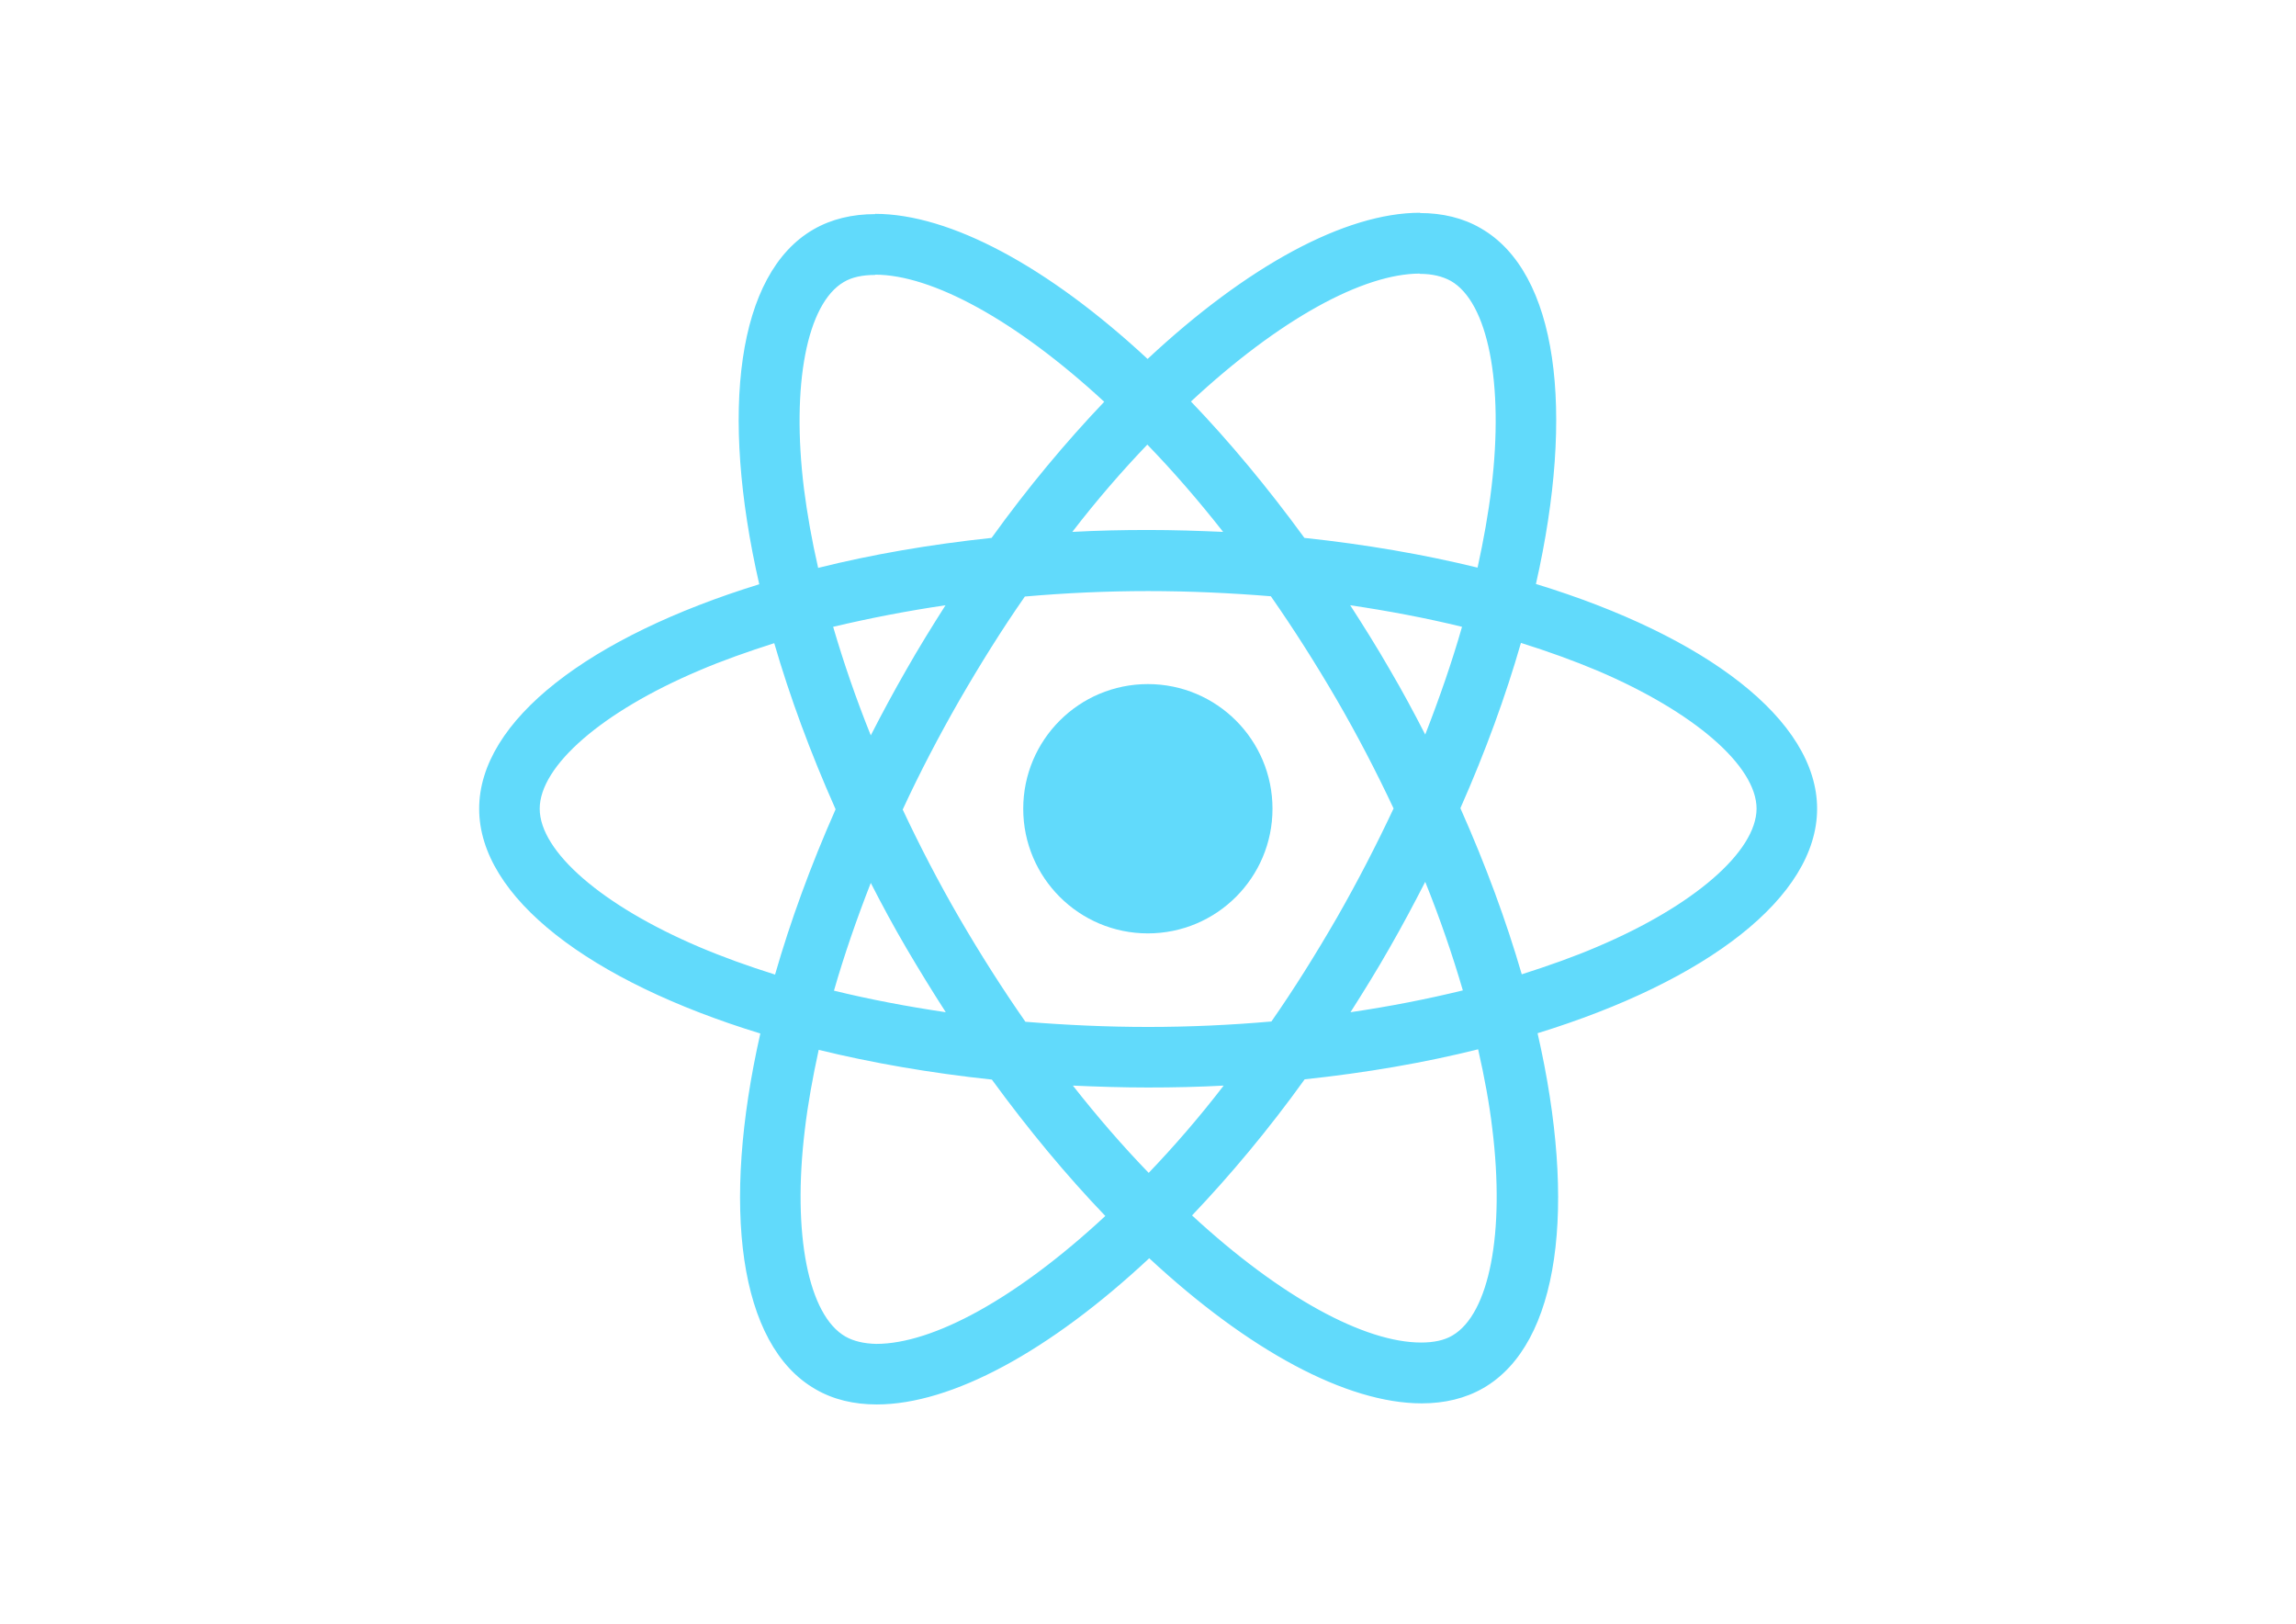
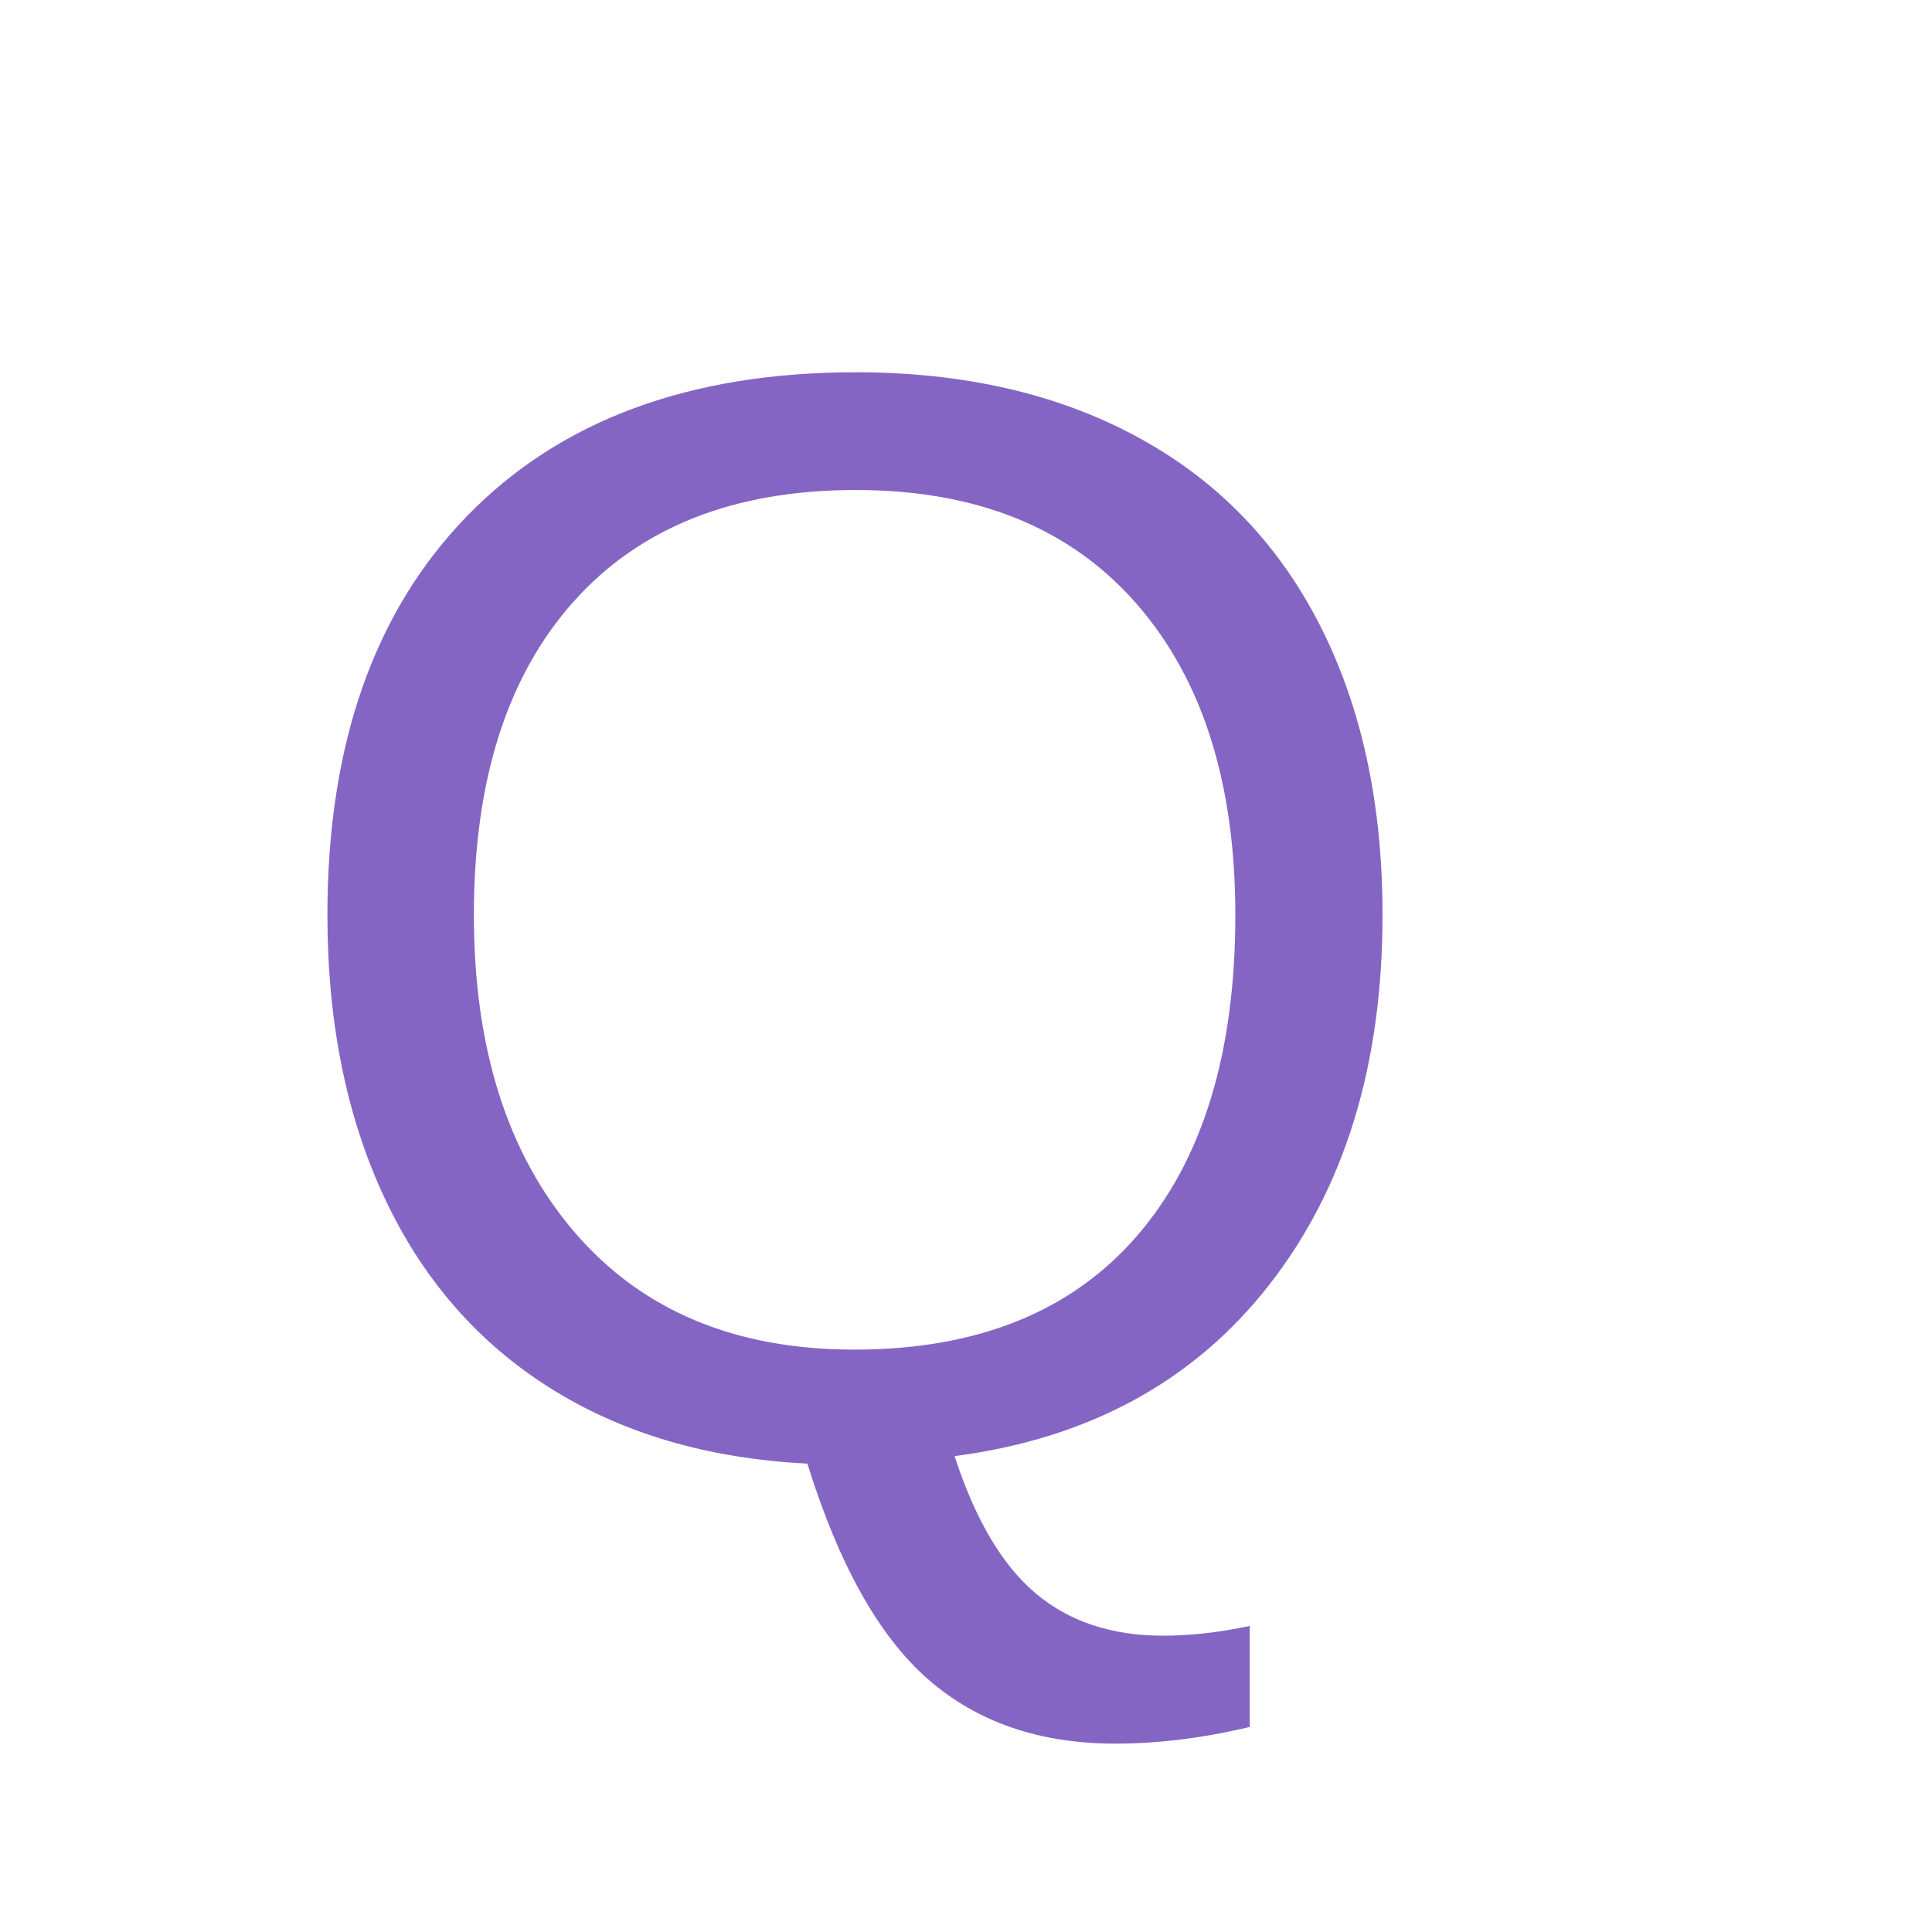
- <svg xmlns="http://www.w3.org/2000/svg" viewBox="0 0 841.9 595.3">
-   <g fill="#61DAFB">
-     <path d="M666.3 296.5c0-32.5-40.7-63.3-103.1-82.4 14.4-63.6 8-114.2-20.2-130.4-6.5-3.8-14.1-5.6-22.4-5.6v22.3c4.6 0 8.3.9 11.4 2.6 13.6 7.8 19.5 37.5 14.9 75.7-1.1 9.4-2.9 19.3-5.1 29.4-19.6-4.8-41-8.5-63.5-10.9-13.5-18.5-27.5-35.3-41.6-50 32.6-30.3 63.2-46.9 84-46.9V78c-27.5 0-63.5 19.6-99.9 53.6-36.4-33.8-72.4-53.2-99.9-53.2v22.3c20.7 0 51.4 16.5 84 46.6-14 14.7-28 31.4-41.3 49.9-22.6 2.4-44 6.1-63.6 11-2.3-10-4-19.7-5.2-29-4.7-38.2 1.1-67.9 14.6-75.8 3-1.8 6.9-2.6 11.5-2.6V78.5c-8.4 0-16 1.8-22.6 5.6-28.1 16.2-34.4 66.7-19.9 130.1-62.2 19.2-102.7 49.9-102.7 82.3 0 32.5 40.7 63.3 103.1 82.4-14.4 63.6-8 114.2 20.2 130.4 6.5 3.8 14.1 5.6 22.5 5.6 27.5 0 63.5-19.6 99.9-53.6 36.4 33.8 72.4 53.2 99.9 53.2 8.4 0 16-1.8 22.6-5.6 28.1-16.2 34.4-66.7 19.9-130.1 62-19.1 102.5-49.9 102.5-82.3zm-130.2-66.7c-3.7 12.9-8.3 26.2-13.5 39.5-4.1-8-8.4-16-13.1-24-4.6-8-9.5-15.8-14.4-23.4 14.2 2.1 27.9 4.7 41 7.9zm-45.8 106.5c-7.8 13.5-15.8 26.3-24.1 38.2-14.9 1.3-30 2-45.2 2-15.1 0-30.2-.7-45-1.9-8.3-11.9-16.4-24.6-24.2-38-7.6-13.1-14.5-26.4-20.8-39.8 6.2-13.4 13.2-26.8 20.7-39.9 7.8-13.5 15.8-26.3 24.1-38.2 14.9-1.3 30-2 45.2-2 15.1 0 30.2.7 45 1.9 8.3 11.9 16.4 24.6 24.2 38 7.6 13.1 14.5 26.4 20.8 39.8-6.3 13.4-13.2 26.8-20.7 39.9zm32.3-13c5.4 13.4 10 26.8 13.8 39.8-13.1 3.2-26.9 5.9-41.2 8 4.9-7.7 9.8-15.6 14.4-23.7 4.6-8 8.9-16.1 13-24.1zM421.2 430c-9.3-9.6-18.6-20.3-27.8-32 9 .4 18.2.7 27.5.7 9.4 0 18.7-.2 27.8-.7-9 11.7-18.3 22.4-27.5 32zm-74.4-58.9c-14.2-2.1-27.9-4.7-41-7.9 3.7-12.9 8.3-26.2 13.5-39.5 4.1 8 8.4 16 13.1 24 4.7 8 9.5 15.8 14.4 23.4zM420.7 163c9.3 9.6 18.6 20.3 27.8 32-9-.4-18.2-.7-27.5-.7-9.4 0-18.7.2-27.8.7 9-11.7 18.3-22.4 27.5-32zm-74 58.9c-4.9 7.7-9.8 15.6-14.4 23.7-4.6 8-8.9 16-13 24-5.4-13.4-10-26.8-13.8-39.8 13.1-3.1 26.9-5.8 41.2-7.9zm-90.5 125.2c-35.4-15.1-58.3-34.9-58.3-50.6 0-15.7 22.9-35.6 58.3-50.6 8.6-3.7 18-7 27.7-10.1 5.7 19.6 13.2 40 22.5 60.9-9.2 20.8-16.6 41.1-22.2 60.6-9.9-3.1-19.3-6.5-28-10.2zM310 490c-13.6-7.8-19.5-37.5-14.9-75.7 1.1-9.4 2.9-19.3 5.1-29.4 19.6 4.8 41 8.5 63.5 10.9 13.5 18.5 27.5 35.3 41.6 50-32.6 30.3-63.2 46.9-84 46.9-4.5-.1-8.3-1-11.3-2.7zm237.2-76.2c4.7 38.2-1.1 67.9-14.6 75.8-3 1.8-6.9 2.6-11.5 2.6-20.7 0-51.4-16.5-84-46.6 14-14.7 28-31.4 41.3-49.9 22.6-2.4 44-6.1 63.6-11 2.3 10.1 4.1 19.8 5.2 29.1zm38.5-66.7c-8.6 3.7-18 7-27.7 10.1-5.7-19.6-13.2-40-22.5-60.9 9.2-20.8 16.6-41.1 22.2-60.6 9.9 3.1 19.3 6.5 28.1 10.2 35.4 15.1 58.3 34.9 58.3 50.6-.1 15.7-23 35.6-58.4 50.6zM320.8 78.4z" />
-     <circle cx="420.9" cy="296.5" r="45.7" />
-     <path d="M520.5 78.1z" />
+ <svg xmlns="http://www.w3.org/2000/svg" version="1.1" width="60" height="60" viewBox="0 0 60 60" xml:space="preserve">
+   <defs>
+ </defs>
+   <g transform="matrix(0.24 0 0 0.24 30 30)" style="" id="2e880be6-4afa-4c9e-b0d5-65132fd672ab">
+     <text xml:space="preserve" font-family="Arial" font-size="200" font-style="normal" font-weight="500" style="stroke: none; stroke-width: 1; stroke-dasharray: none; stroke-linecap: butt; stroke-dashoffset: 0; stroke-linejoin: miter; stroke-miterlimit: 4; fill: #8565c4; fill-rule: nonzero; opacity: 1; white-space: pre;">
+       <tspan x="-92.1" y="62.83">Q</tspan>
+     </text>
  </g>
</svg>
